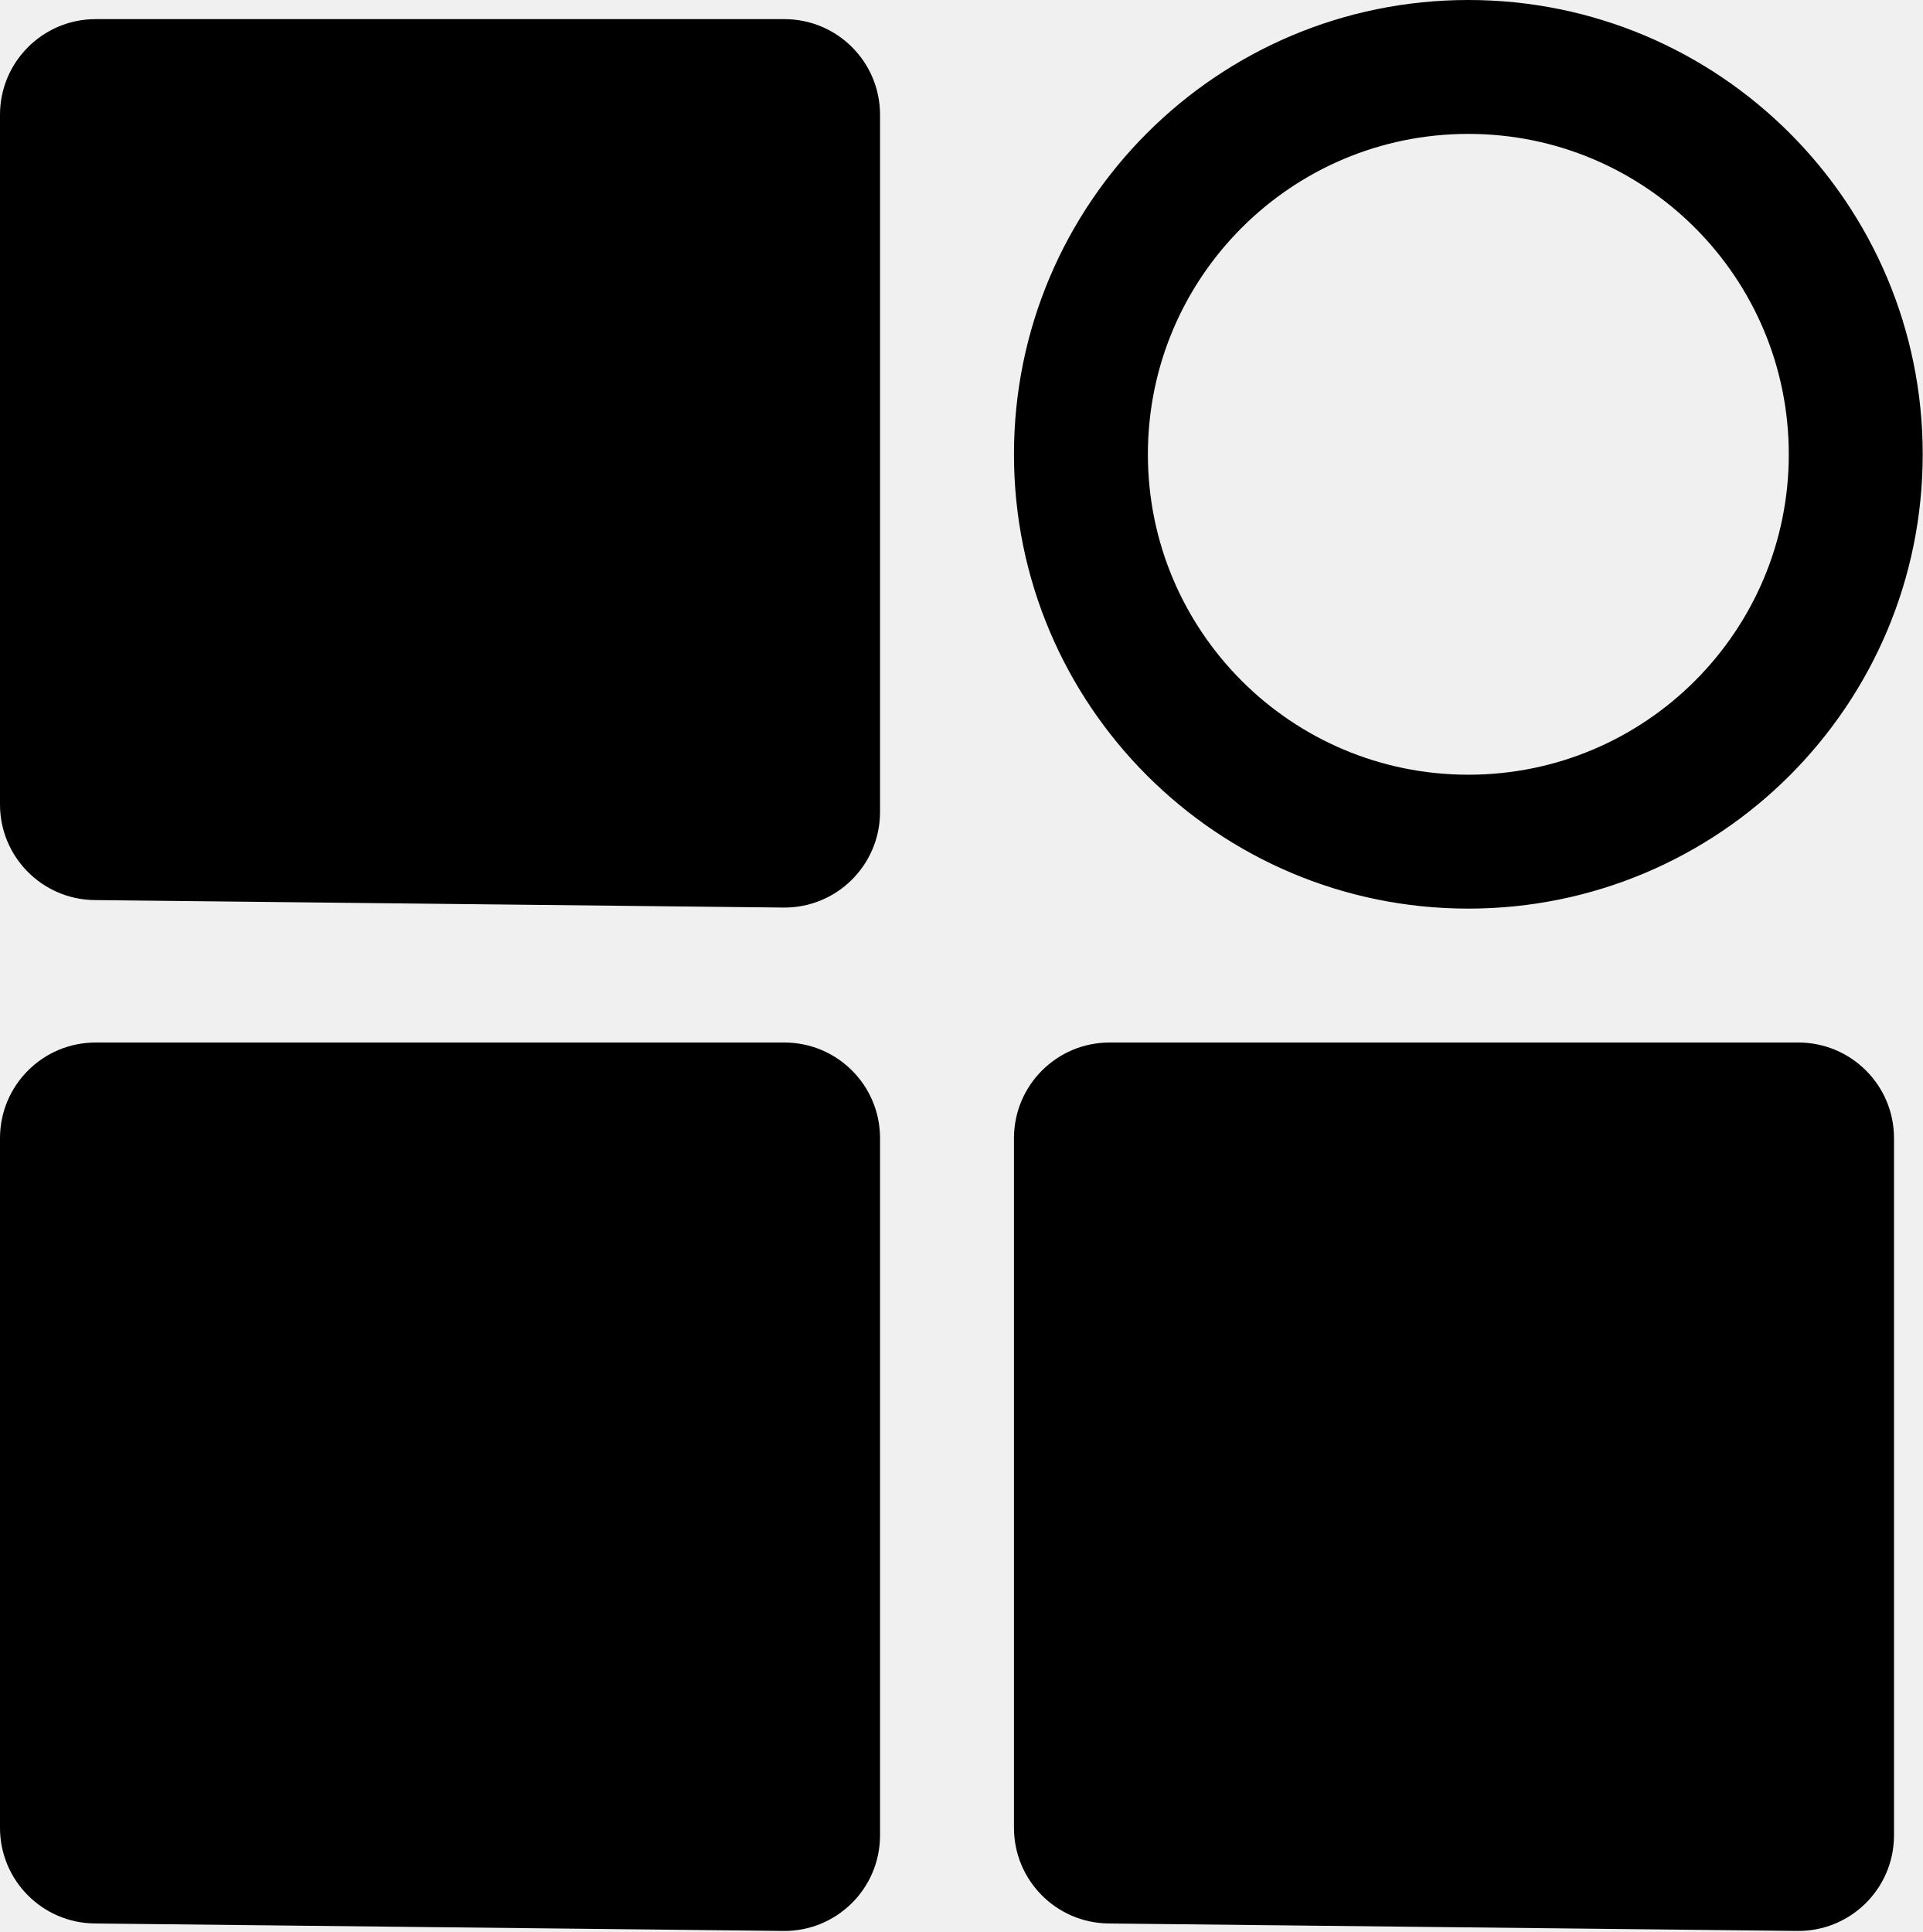
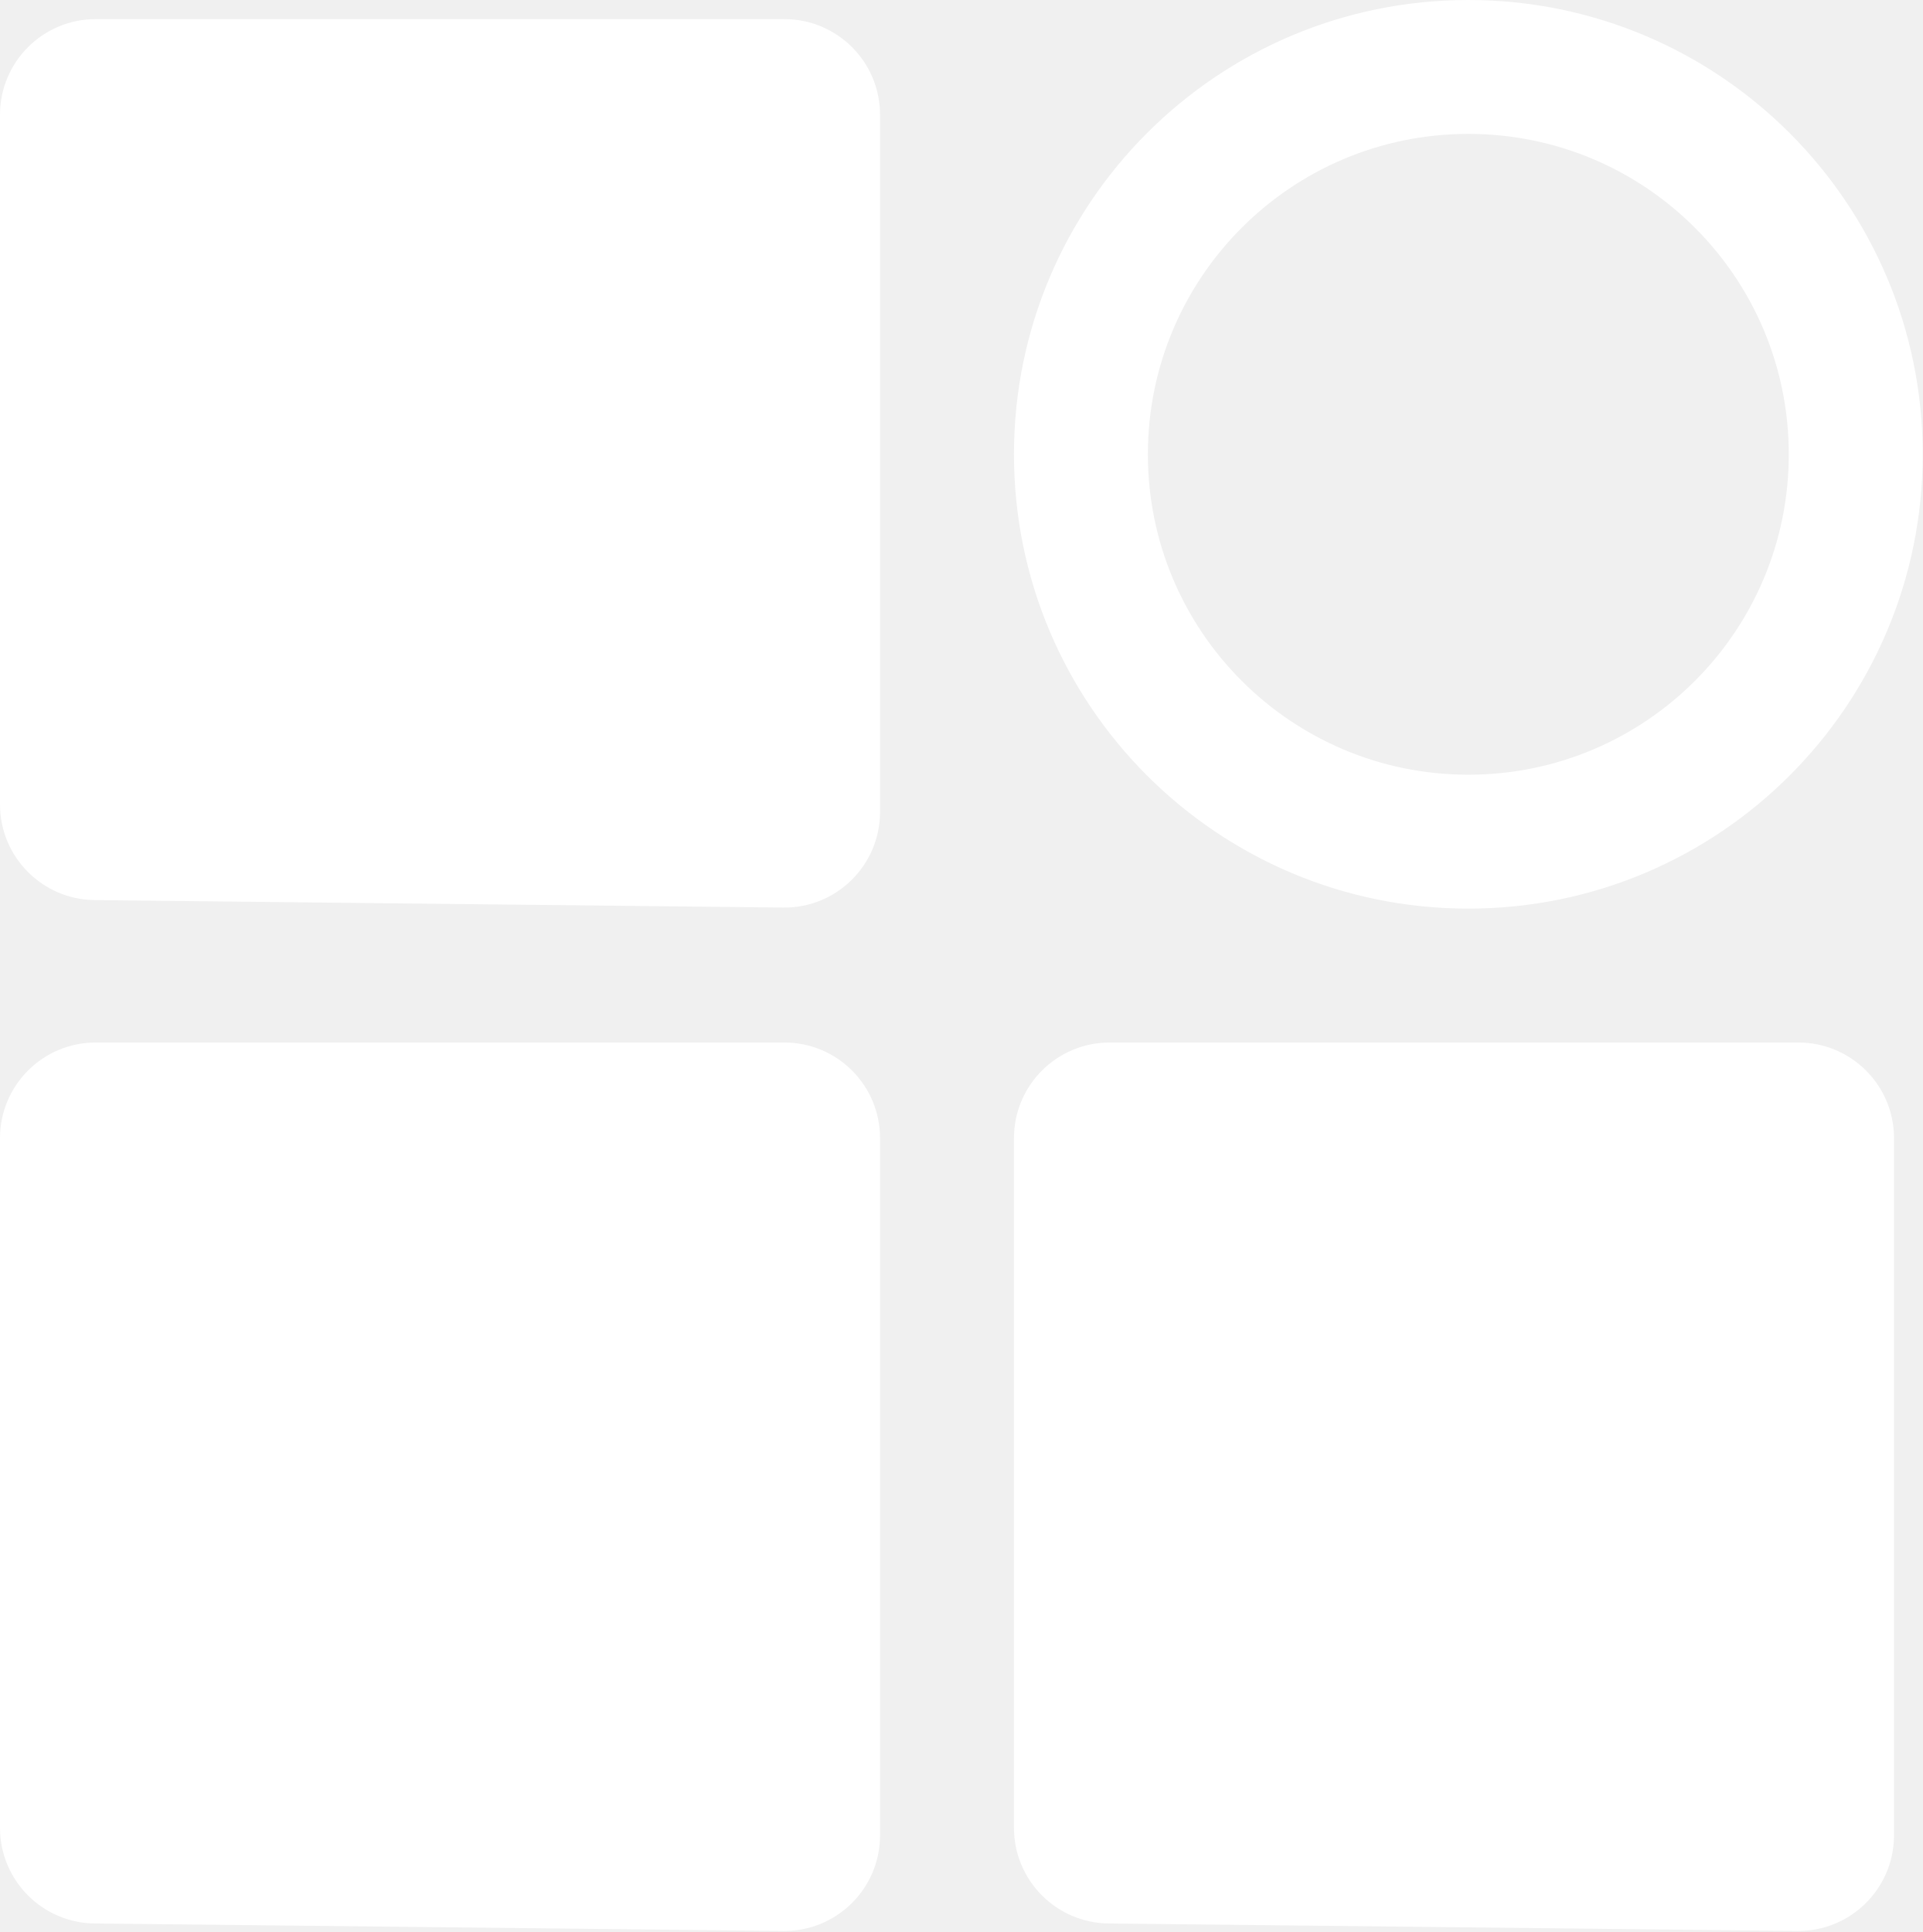
<svg xmlns="http://www.w3.org/2000/svg" width="201px" height="202px" viewBox="0 0 201 202" version="1.1">
  <g id="页面-1" stroke="none" stroke-width="1" fill="none" fill-rule="evenodd">
-     <path d="M82,109 C87.523,109 92,113.477 92,119 L92,119 L92,191.891 C92,191.927 92,191.963 91.999,191.999 C91.939,197.522 87.414,201.95 81.891,201.89 L81.891,201.89 L9.891,201.108 C4.411,201.048 6.71161371e-16,196.589 0,191.108 L0,191.108 L0,119 C-6.76353751e-16,113.477 4.477,109 10,109 L10,109 Z M188,109 C193.523,109 198,113.477 198,119 L198,119 L198,191.891 C198,191.927 198,191.963 197.999,191.999 C197.939,197.522 193.414,201.95 187.891,201.89 L187.891,201.89 L115.891,201.108 C110.411,201.048 106,196.589 106,191.108 L106,191.108 L106,119 C106,113.477 110.477,109 116,109 L116,109 Z M153.5,0 C179.734,0 201,21.266 201,47.5 C201,73.734 179.734,95 153.5,95 C127.266,95 106,73.734 106,47.5 C106,21.266 127.266,0 153.5,0 Z M82,2 C87.523,2 92,6.477 92,12 L92,12 L92,84.891 C92,84.927 92,84.963 91.999,84.999 C91.939,90.522 87.414,94.95 81.891,94.89 L81.891,94.89 L9.891,94.108 C4.411,94.048 6.71161371e-16,89.589 0,84.108 L0,84.108 L0,12 C-6.76353751e-16,6.477 4.477,2 10,2 L10,2 Z M153.5,14 C134.998,14 120,28.998 120,47.5 C120,66.002 134.998,81 153.5,81 C172.002,81 187,66.002 187,47.5 C187,28.998 172.002,14 153.5,14 Z" id="形状结合" fill="#000000" fill-rule="nonzero" />
+     <path d="M82,109 C87.523,109 92,113.477 92,119 L92,119 L92,191.891 C92,191.927 92,191.963 91.999,191.999 C91.939,197.522 87.414,201.95 81.891,201.89 L81.891,201.89 L9.891,201.108 C4.411,201.048 6.71161371e-16,196.589 0,191.108 L0,191.108 L0,119 C-6.76353751e-16,113.477 4.477,109 10,109 L10,109 Z M188,109 C193.523,109 198,113.477 198,119 L198,119 L198,191.891 C198,191.927 198,191.963 197.999,191.999 C197.939,197.522 193.414,201.95 187.891,201.89 L187.891,201.89 L115.891,201.108 C110.411,201.048 106,196.589 106,191.108 L106,191.108 L106,119 C106,113.477 110.477,109 116,109 L116,109 Z M153.5,0 C179.734,0 201,21.266 201,47.5 C201,73.734 179.734,95 153.5,95 C127.266,95 106,73.734 106,47.5 C106,21.266 127.266,0 153.5,0 Z M82,2 C87.523,2 92,6.477 92,12 L92,12 L92,84.891 C92,84.927 92,84.963 91.999,84.999 C91.939,90.522 87.414,94.95 81.891,94.89 L81.891,94.89 L9.891,94.108 C4.411,94.048 6.71161371e-16,89.589 0,84.108 L0,84.108 L0,12 C-6.76353751e-16,6.477 4.477,2 10,2 L10,2 Z M153.5,14 C134.998,14 120,28.998 120,47.5 C120,66.002 134.998,81 153.5,81 C172.002,81 187,66.002 187,47.5 C187,28.998 172.002,14 153.5,14 Z" id="形状结合" fill="#fff" fill-rule="nonzero" />
  </g>
</svg>
